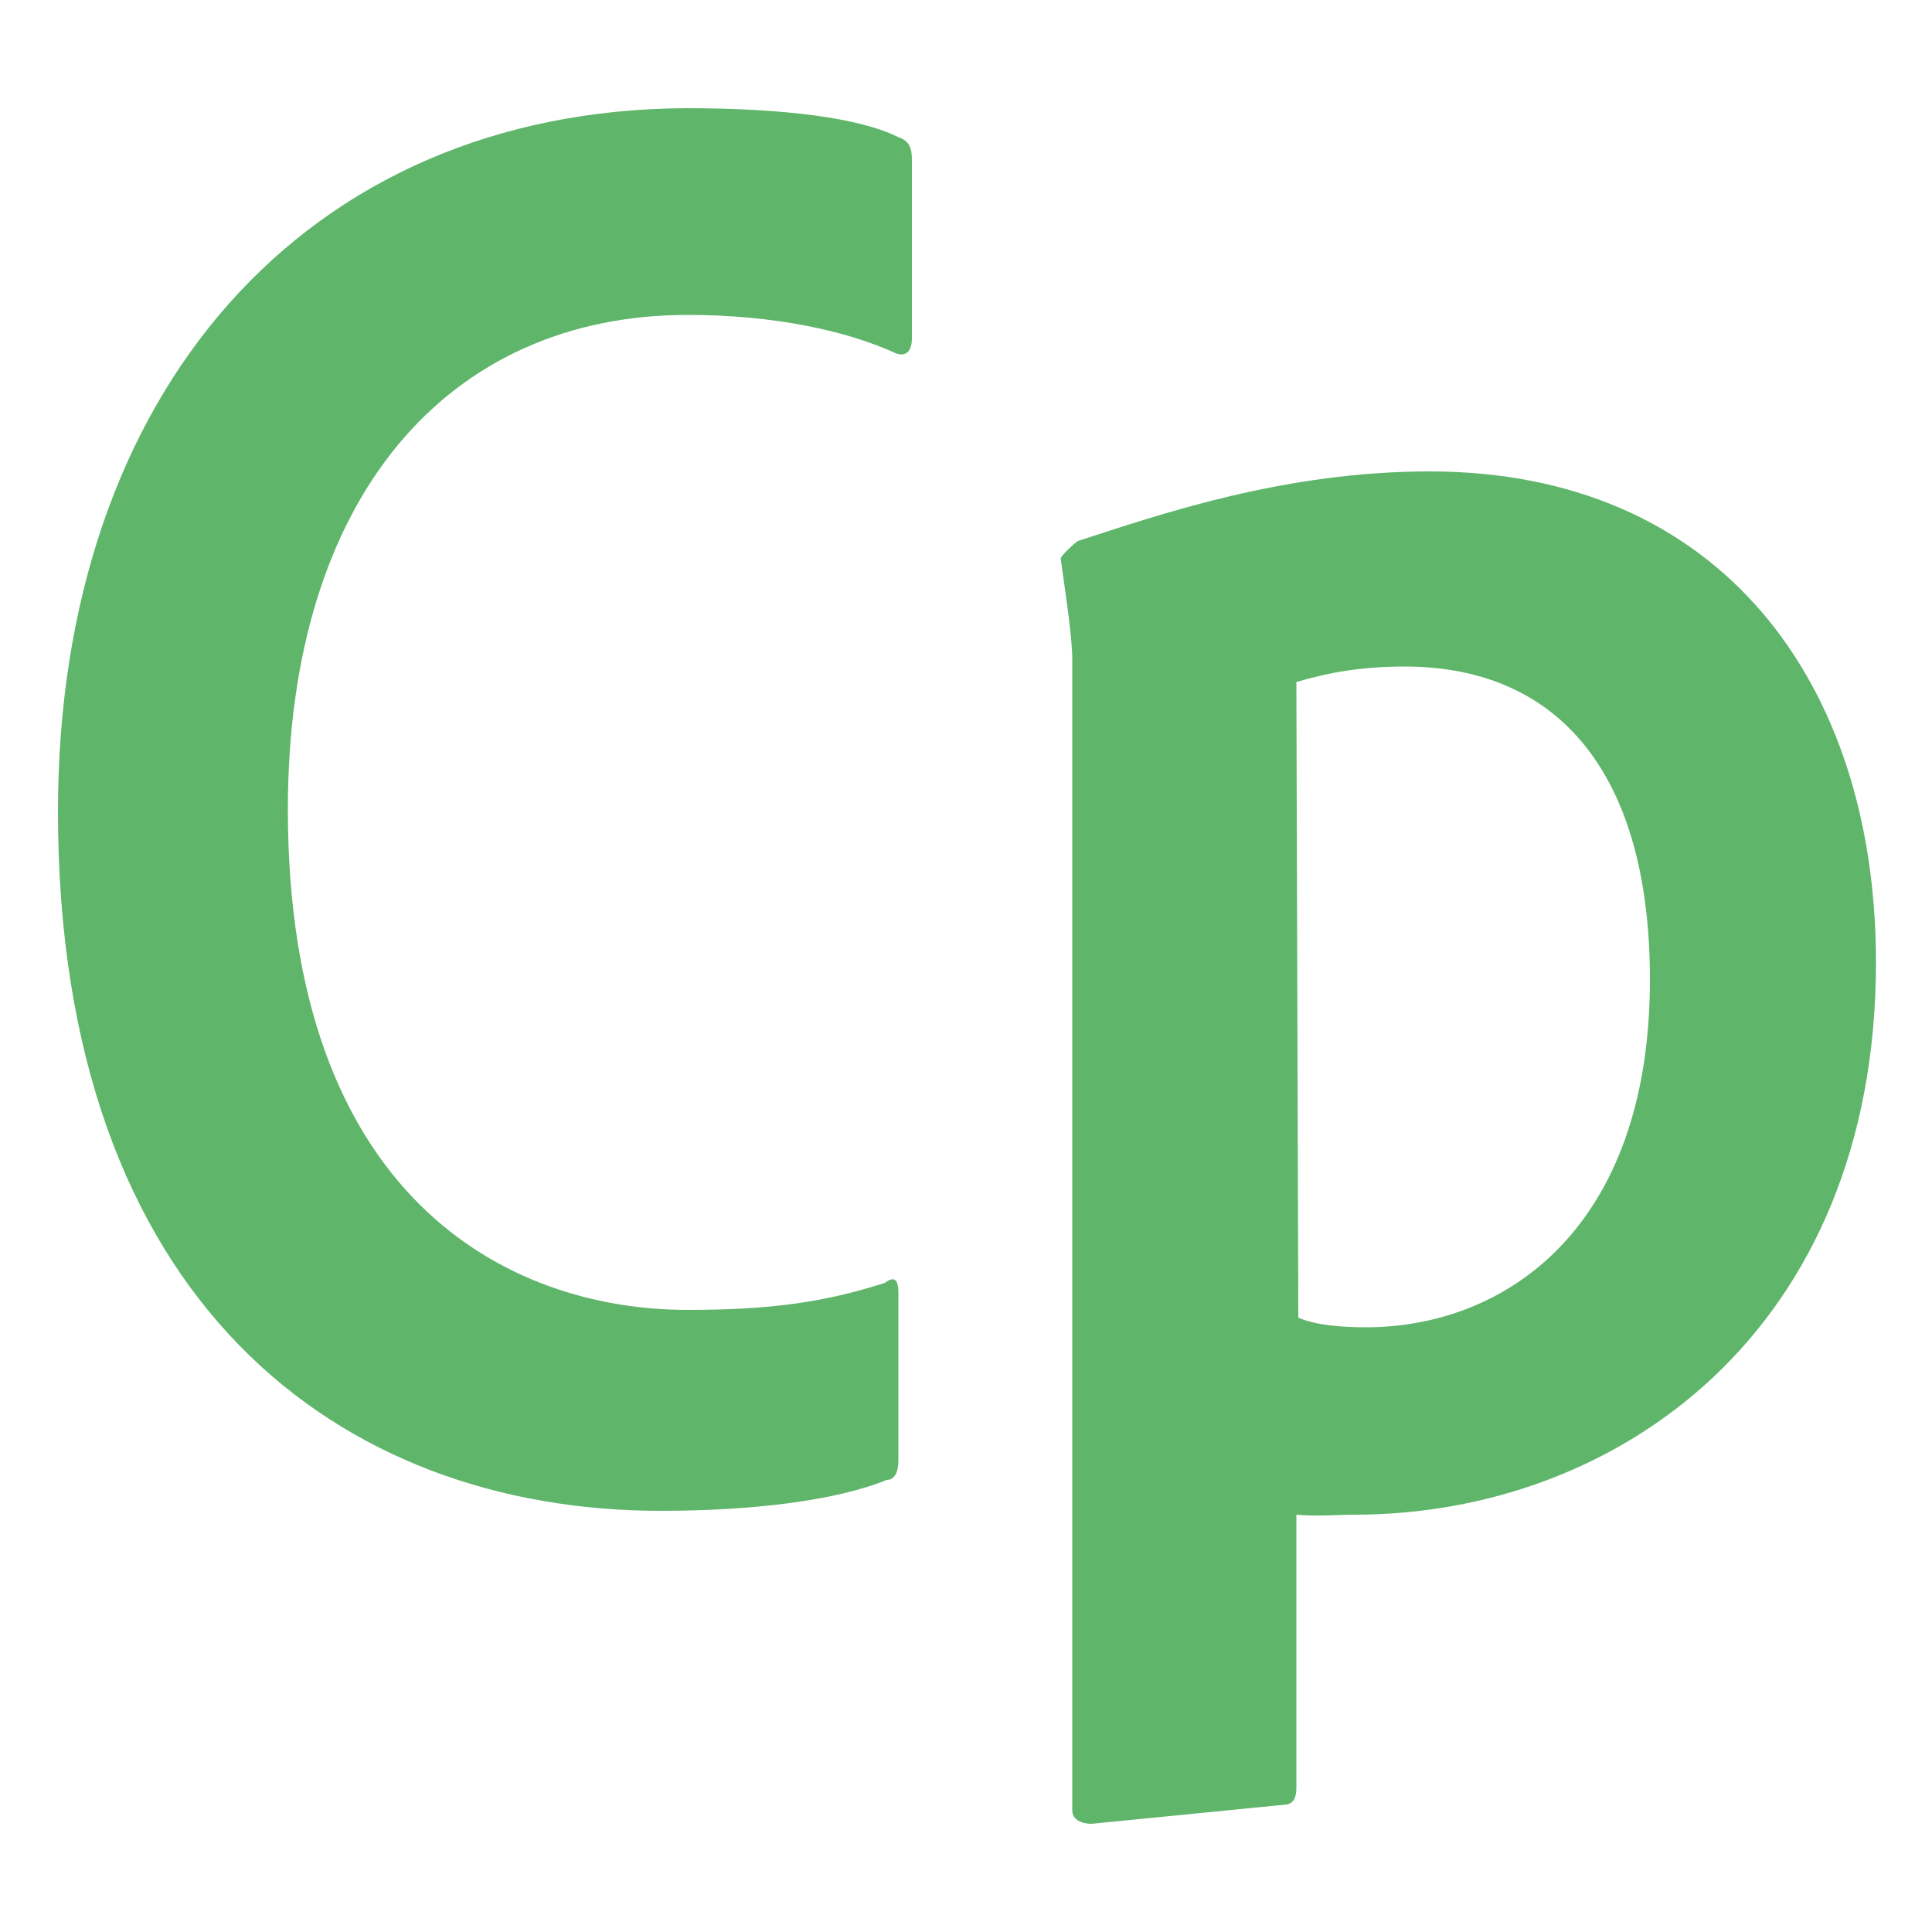
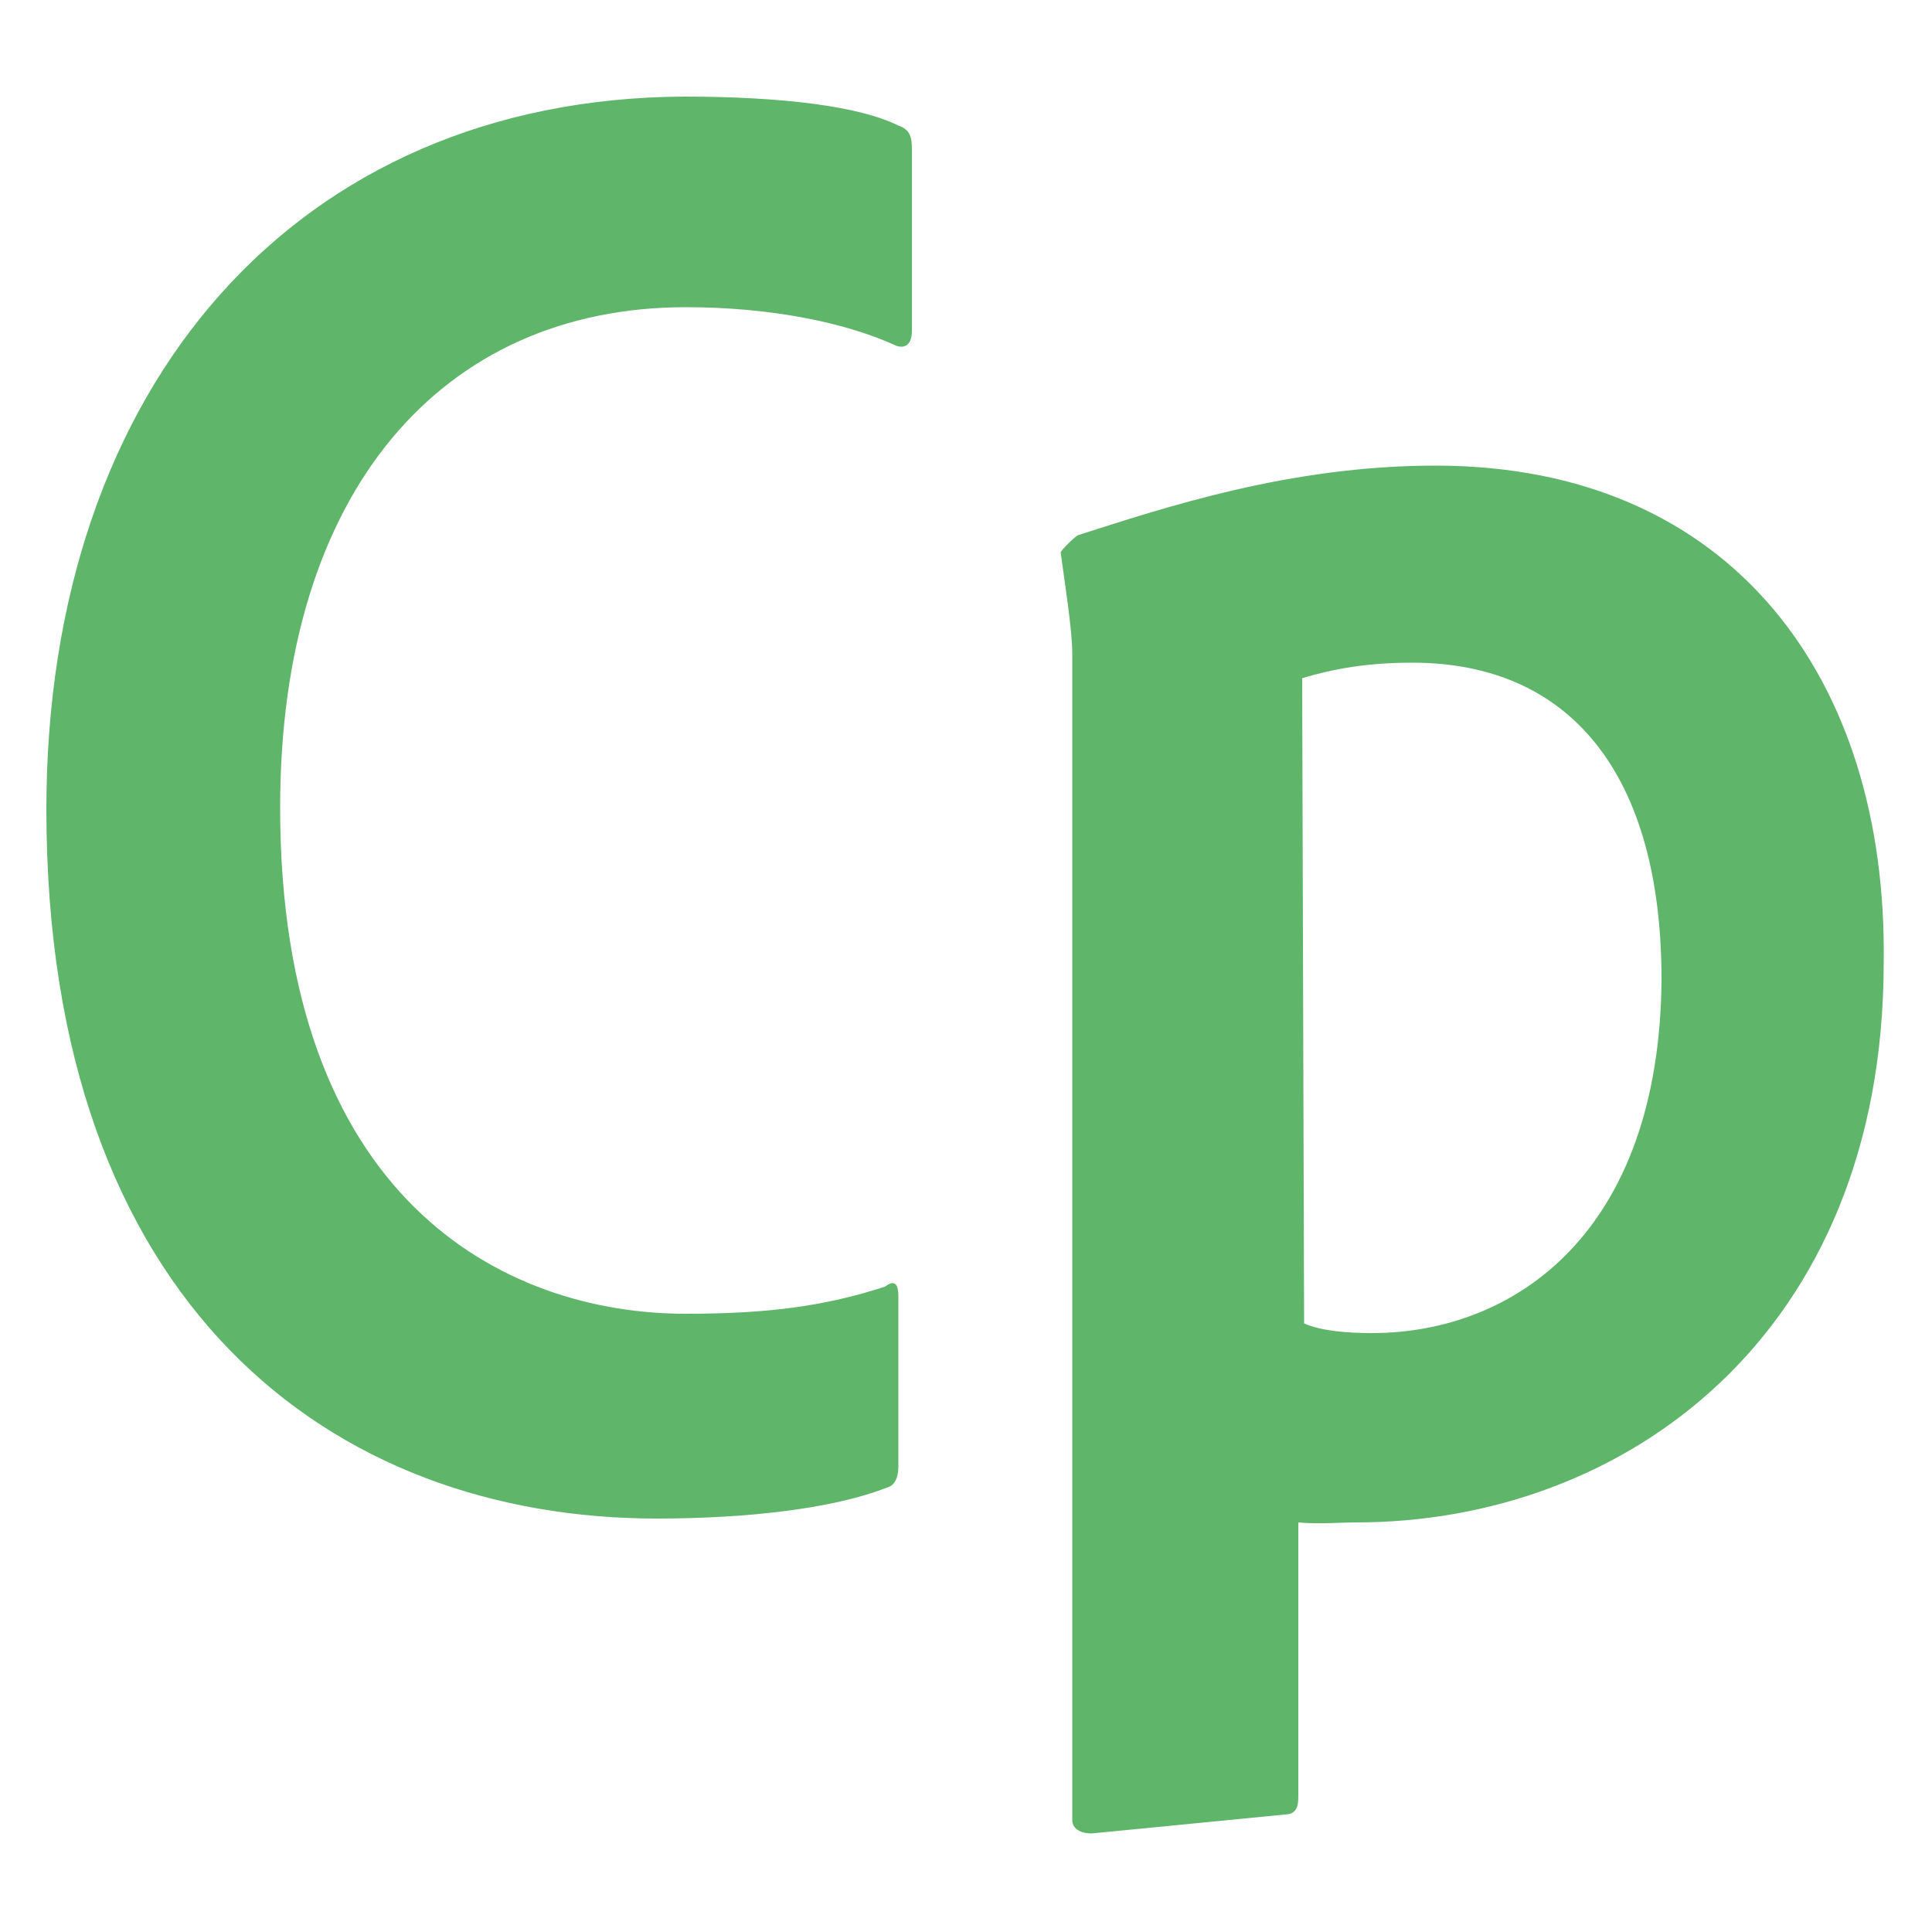
<svg xmlns="http://www.w3.org/2000/svg" viewBox="0 0 100 100">
-   <path d="M46.5 75.6v-8.7c0-.8-.3-.8-.7-.5-3.1 1-5.9 1.4-10.2 1.4-9.4 0-20.7-5.9-20.7-25.9 0-16.2 8.3-25.6 20.7-25.6 4.4 0 8.2.8 10.8 2 .3.1.8.1.8-.8V8.3c0-.6-.1-1-.7-1.2-2-1-5.9-1.5-11-1.5C15.8 5.7 3 20.3 3 42c0 25.4 14.6 36.2 31.2 36.2 4.6 0 9-.5 11.7-1.6.4 0 .6-.4.6-1zm20.6-40.3c1.7-.5 3.4-.8 5.6-.8 8.1 0 12.7 5.7 12.7 16.2 0 12.9-7.5 18-14.7 18-1.2 0-2.6-.1-3.5-.5l-.1-32.9zM74 24.4c-7.5 0-13.9 2.2-18.2 3.6-.2.1-.9.8-.9.9.2 1.5.6 4 .6 5.2v59.6c0 .5.5.7 1 .7l10.1-1c.5-.1.5-.6.5-1v-14c1 .1 2.2 0 3 0 13.6 0 27-9.5 27-28.6 0-14.5-8.1-25.4-23.1-25.4z" fill="#5fb66b" />
+   <path d="M46.5 75.9v-8.8c0-.8-.3-.8-.7-.5-3.1 1-6 1.4-10.3 1.4-9.5 0-21-6-21-26.2 0-16.4 8.4-25.9 21-25.9 4.4 0 8.3.8 10.9 2 .3.1.8.1.8-.8V7.7c0-.6-.1-1-.7-1.2-2-1-6-1.5-11.1-1.5-20 .1-33 14.9-33 36.9 0 25.7 14.8 36.7 31.6 36.7 4.6 0 9.1-.5 11.9-1.6.4-.1.6-.5.6-1.1zm20.9-40.8c1.7-.5 3.4-.8 5.7-.8 8.2 0 12.9 5.8 12.9 16.4C85.9 63.8 78.4 69 71 69c-1.2 0-2.6-.1-3.5-.5l-.1-33.4zm6.9-11c-7.6 0-14.1 2.2-18.5 3.6-.2.1-.9.8-.9.9.2 1.5.6 4 .6 5.2v60.4c0 .5.5.7 1 .7l10.2-1c.5-.1.5-.6.5-1V78.8c1 .1 2.2 0 3 0 13.8 0 27.3-9.6 27.3-29 .2-14.7-7.9-25.7-23.2-25.7z" fill="#5fb66b" />
</svg>
